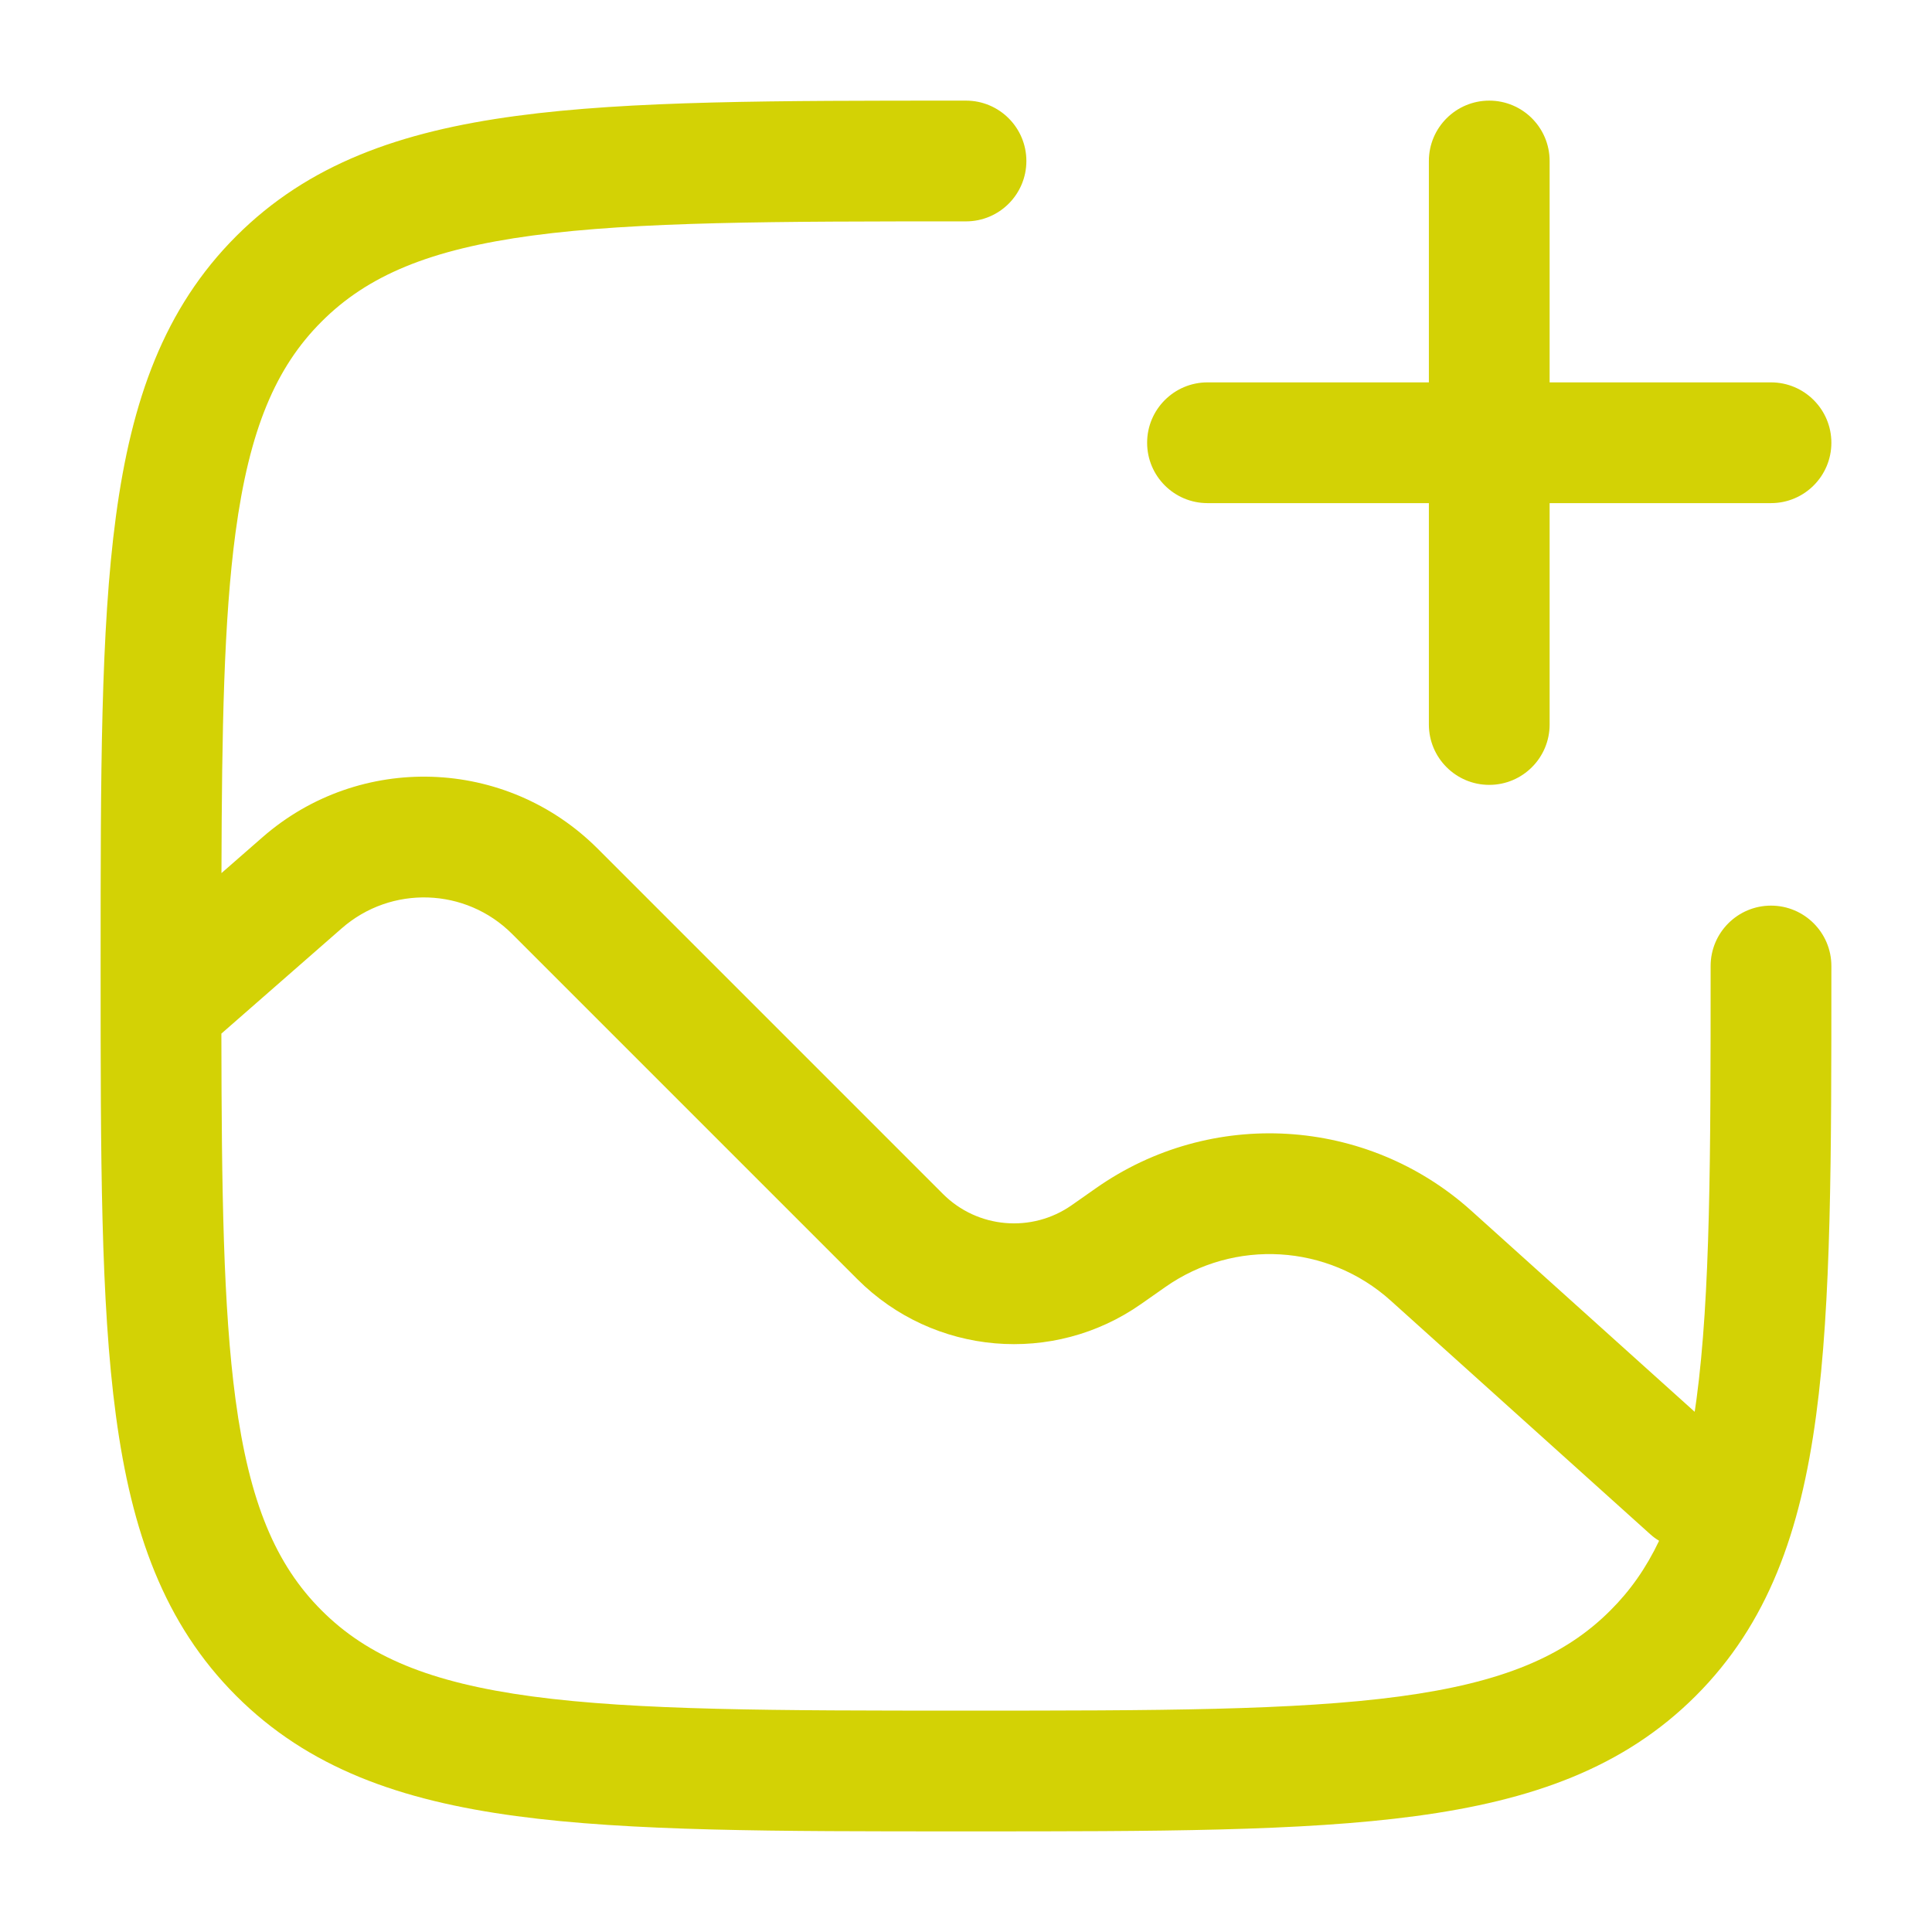
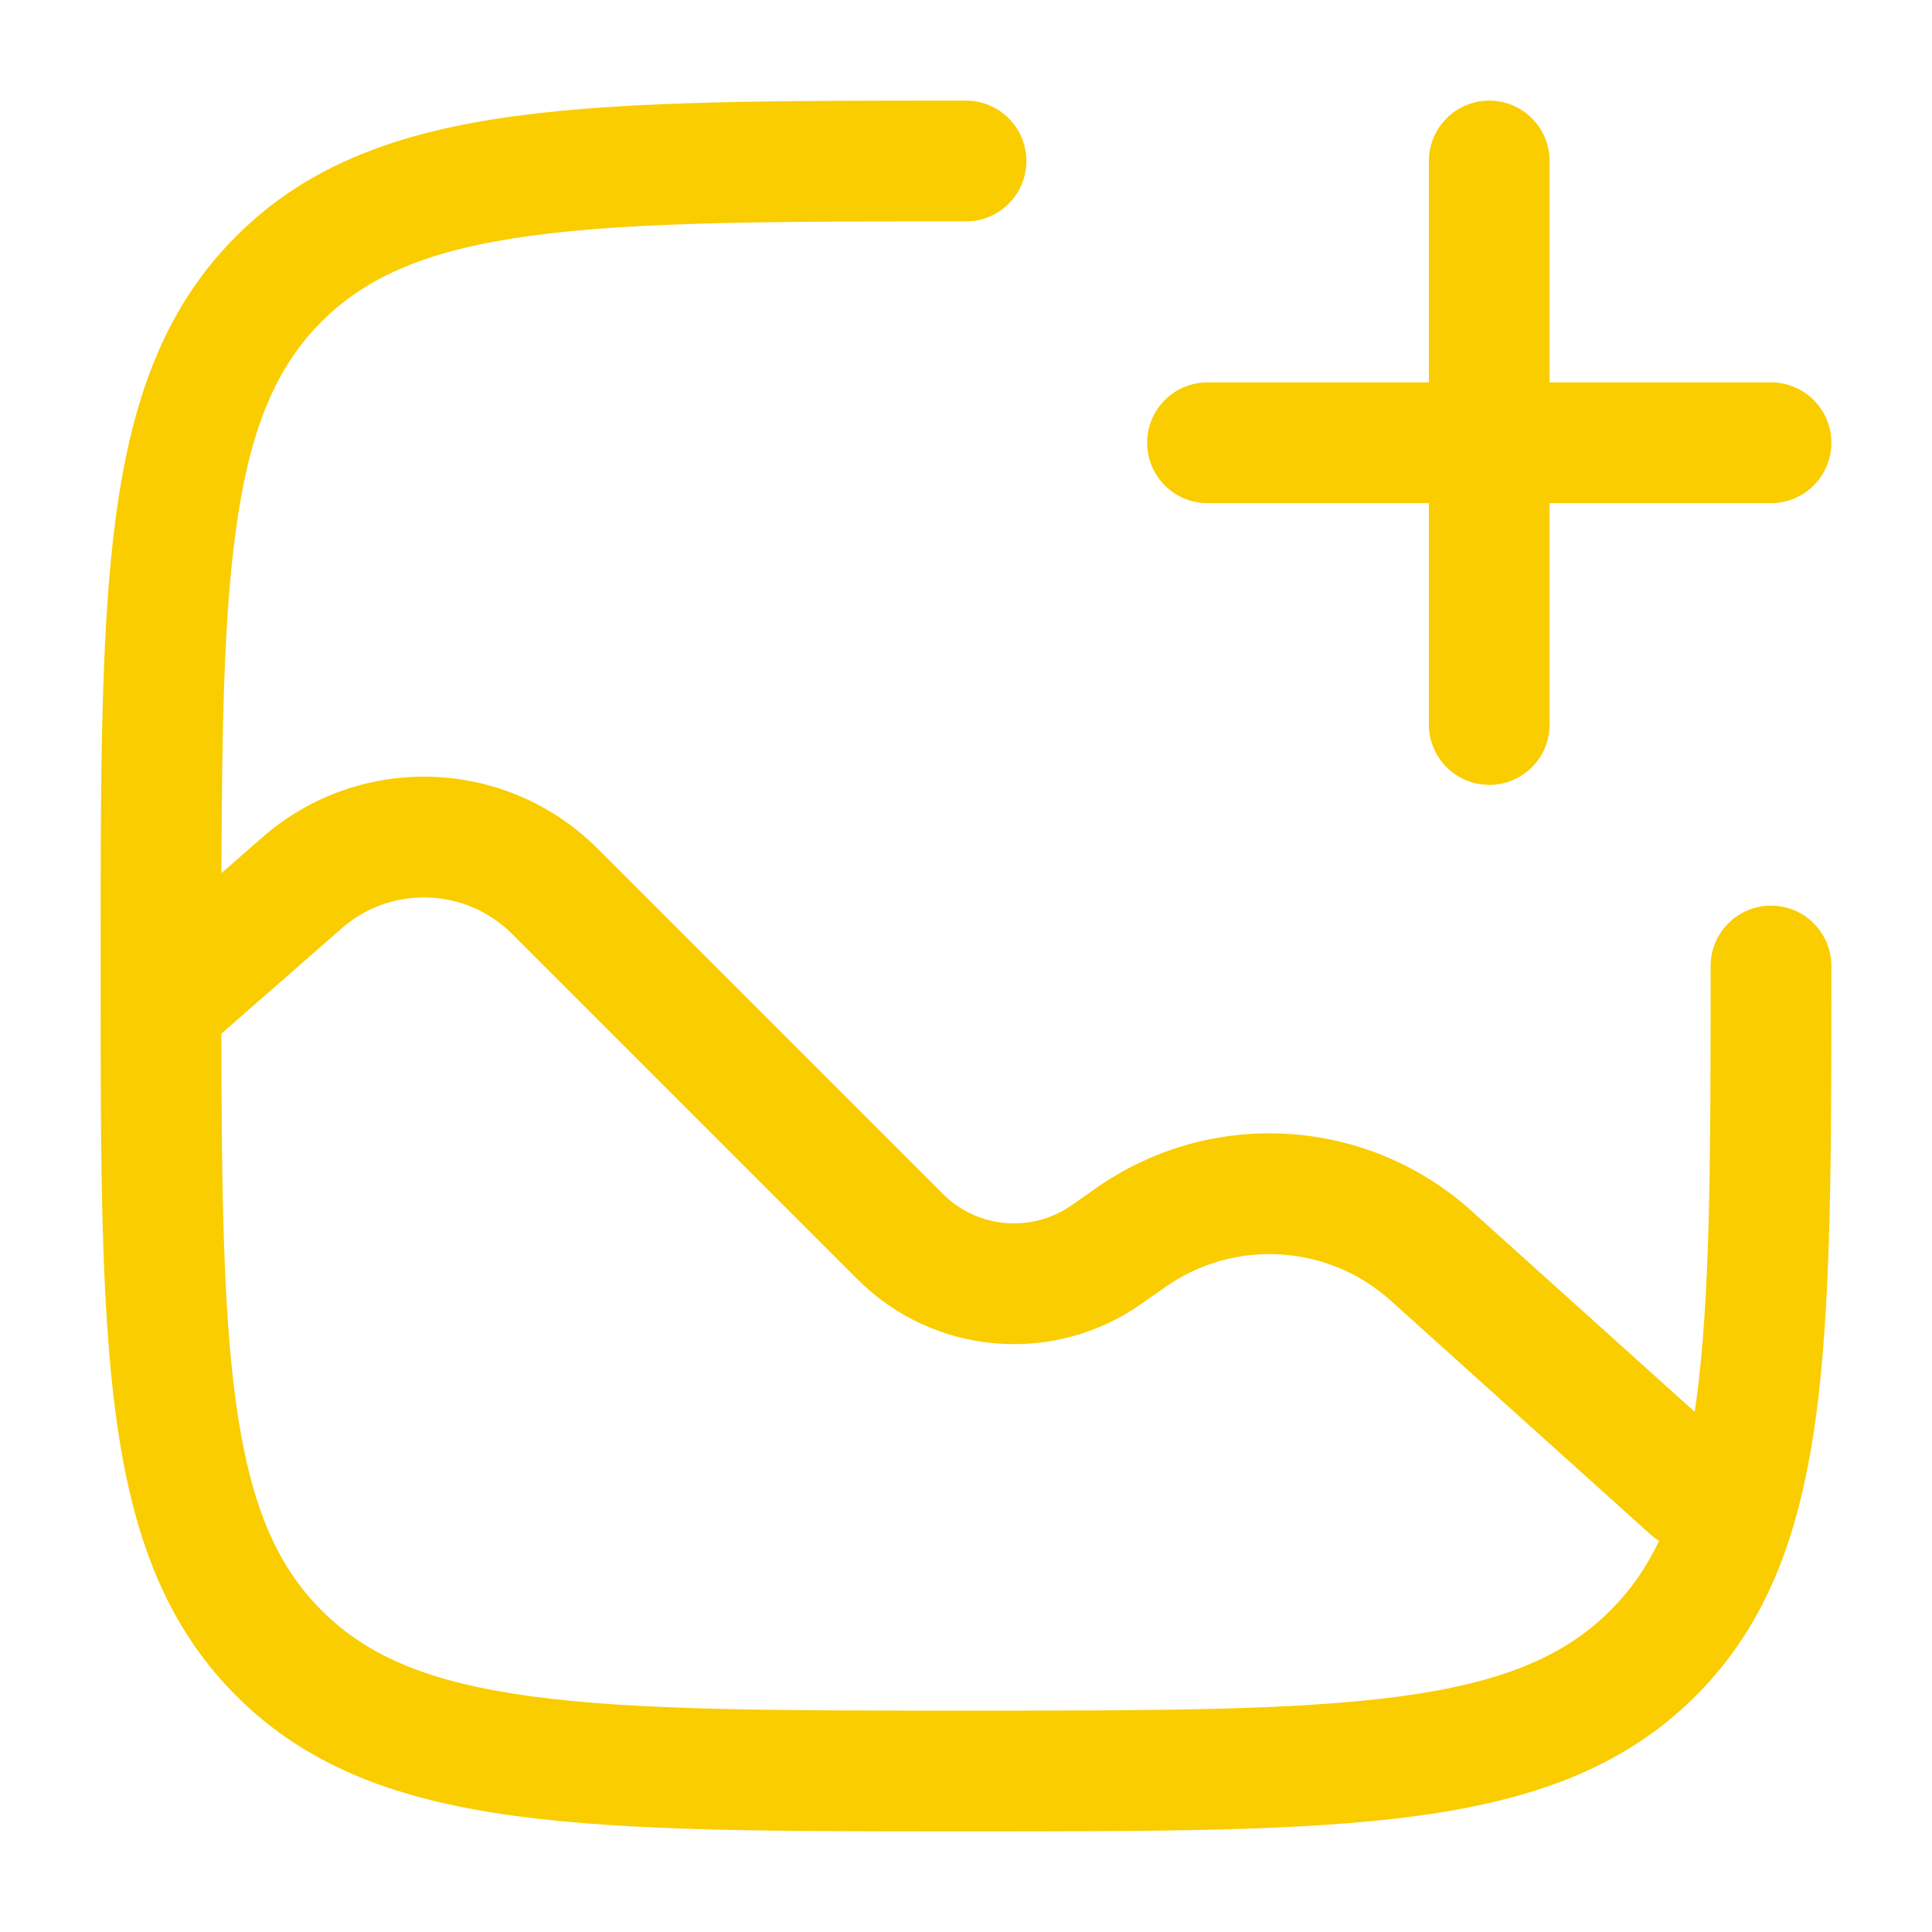
<svg xmlns="http://www.w3.org/2000/svg" width="24" height="24" viewBox="0 0 24 24" fill="none">
-   <path fill-rule="evenodd" clip-rule="evenodd" d="M18.5 1.25C18.914 1.25 19.25 1.586 19.25 2V4.75H22C22.414 4.75 22.75 5.086 22.75 5.5C22.75 5.914 22.414 6.25 22 6.25H19.25V9C19.25 9.414 18.914 9.75 18.5 9.75C18.086 9.75 17.75 9.414 17.75 9V6.25H15C14.586 6.25 14.25 5.914 14.25 5.5C14.25 5.086 14.586 4.75 15 4.75H17.75V2C17.75 1.586 18.086 1.25 18.5 1.25Z" fill="#D3D205" />
-   <path fill-rule="evenodd" clip-rule="evenodd" d="M12 1.25L11.943 1.25C9.634 1.25 7.825 1.25 6.414 1.44C4.969 1.634 3.829 2.039 2.934 2.934C2.039 3.829 1.634 4.969 1.44 6.414C1.25 7.825 1.25 9.634 1.25 11.943V12.057C1.25 14.366 1.25 16.175 1.44 17.586C1.634 19.031 2.039 20.171 2.934 21.066C3.829 21.961 4.969 22.366 6.414 22.56C7.825 22.75 9.634 22.75 11.943 22.75H12.057C14.366 22.75 16.175 22.75 17.586 22.56C19.031 22.366 20.171 21.961 21.066 21.066C21.961 20.171 22.366 19.031 22.56 17.586C22.75 16.175 22.75 14.366 22.75 12.057V12C22.75 11.586 22.414 11.25 22 11.25C21.586 11.25 21.25 11.586 21.25 12C21.25 14.378 21.248 16.086 21.074 17.386C21.067 17.438 21.06 17.488 21.052 17.538L18.278 15.041C16.979 13.872 15.044 13.755 13.613 14.761L13.315 14.97C12.818 15.319 12.142 15.261 11.713 14.831L7.423 10.541C6.287 9.406 4.466 9.345 3.258 10.403L2.751 10.846C2.756 9.054 2.781 7.693 2.926 6.614C3.098 5.335 3.425 4.564 3.995 3.995C4.564 3.425 5.335 3.098 6.614 2.926C7.914 2.752 9.622 2.75 12 2.75C12.414 2.75 12.75 2.414 12.75 2C12.75 1.586 12.414 1.25 12 1.25ZM2.926 17.386C3.098 18.665 3.425 19.436 3.995 20.005C4.564 20.575 5.335 20.902 6.614 21.074C7.914 21.248 9.622 21.25 12 21.25C14.378 21.25 16.087 21.248 17.386 21.074C18.665 20.902 19.436 20.575 20.005 20.005C20.249 19.762 20.448 19.481 20.61 19.14C20.571 19.117 20.533 19.089 20.498 19.057L17.275 16.156C16.495 15.454 15.334 15.385 14.476 15.988L14.178 16.197C13.084 16.966 11.597 16.837 10.652 15.892L6.362 11.602C5.785 11.025 4.86 10.994 4.245 11.532L2.75 12.84C2.753 14.788 2.773 16.245 2.926 17.386Z" fill="#D3D205" />
+   <path fill-rule="evenodd" clip-rule="evenodd" d="M18.5 1.25C18.914 1.25 19.25 1.586 19.25 2V4.75H22C22.414 4.75 22.75 5.086 22.75 5.5C22.75 5.914 22.414 6.25 22 6.25H19.25V9C19.25 9.414 18.914 9.75 18.5 9.75C18.086 9.75 17.75 9.414 17.75 9V6.25H15C14.586 6.25 14.25 5.914 14.25 5.5C14.25 5.086 14.586 4.75 15 4.75H17.75V2C17.75 1.586 18.086 1.25 18.5 1.25Z" fill="#FACD00" />
+   <path fill-rule="evenodd" clip-rule="evenodd" d="M12 1.25L11.943 1.25C9.634 1.25 7.825 1.25 6.414 1.44C4.969 1.634 3.829 2.039 2.934 2.934C2.039 3.829 1.634 4.969 1.44 6.414C1.25 7.825 1.25 9.634 1.25 11.943V12.057C1.25 14.366 1.25 16.175 1.44 17.586C1.634 19.031 2.039 20.171 2.934 21.066C3.829 21.961 4.969 22.366 6.414 22.56C7.825 22.75 9.634 22.75 11.943 22.75H12.057C14.366 22.75 16.175 22.75 17.586 22.56C19.031 22.366 20.171 21.961 21.066 21.066C21.961 20.171 22.366 19.031 22.56 17.586C22.75 16.175 22.75 14.366 22.75 12.057V12C22.75 11.586 22.414 11.25 22 11.25C21.586 11.25 21.25 11.586 21.25 12C21.25 14.378 21.248 16.086 21.074 17.386C21.067 17.438 21.06 17.488 21.052 17.538L18.278 15.041C16.979 13.872 15.044 13.755 13.613 14.761L13.315 14.97C12.818 15.319 12.142 15.261 11.713 14.831L7.423 10.541C6.287 9.406 4.466 9.345 3.258 10.403L2.751 10.846C2.756 9.054 2.781 7.693 2.926 6.614C3.098 5.335 3.425 4.564 3.995 3.995C4.564 3.425 5.335 3.098 6.614 2.926C7.914 2.752 9.622 2.75 12 2.75C12.414 2.75 12.75 2.414 12.75 2C12.75 1.586 12.414 1.25 12 1.25ZM2.926 17.386C3.098 18.665 3.425 19.436 3.995 20.005C4.564 20.575 5.335 20.902 6.614 21.074C7.914 21.248 9.622 21.25 12 21.25C14.378 21.25 16.087 21.248 17.386 21.074C18.665 20.902 19.436 20.575 20.005 20.005C20.249 19.762 20.448 19.481 20.61 19.14C20.571 19.117 20.533 19.089 20.498 19.057L17.275 16.156C16.495 15.454 15.334 15.385 14.476 15.988L14.178 16.197C13.084 16.966 11.597 16.837 10.652 15.892L6.362 11.602C5.785 11.025 4.86 10.994 4.245 11.532L2.75 12.84C2.753 14.788 2.773 16.245 2.926 17.386Z" fill="#FACD00" />
</svg>
